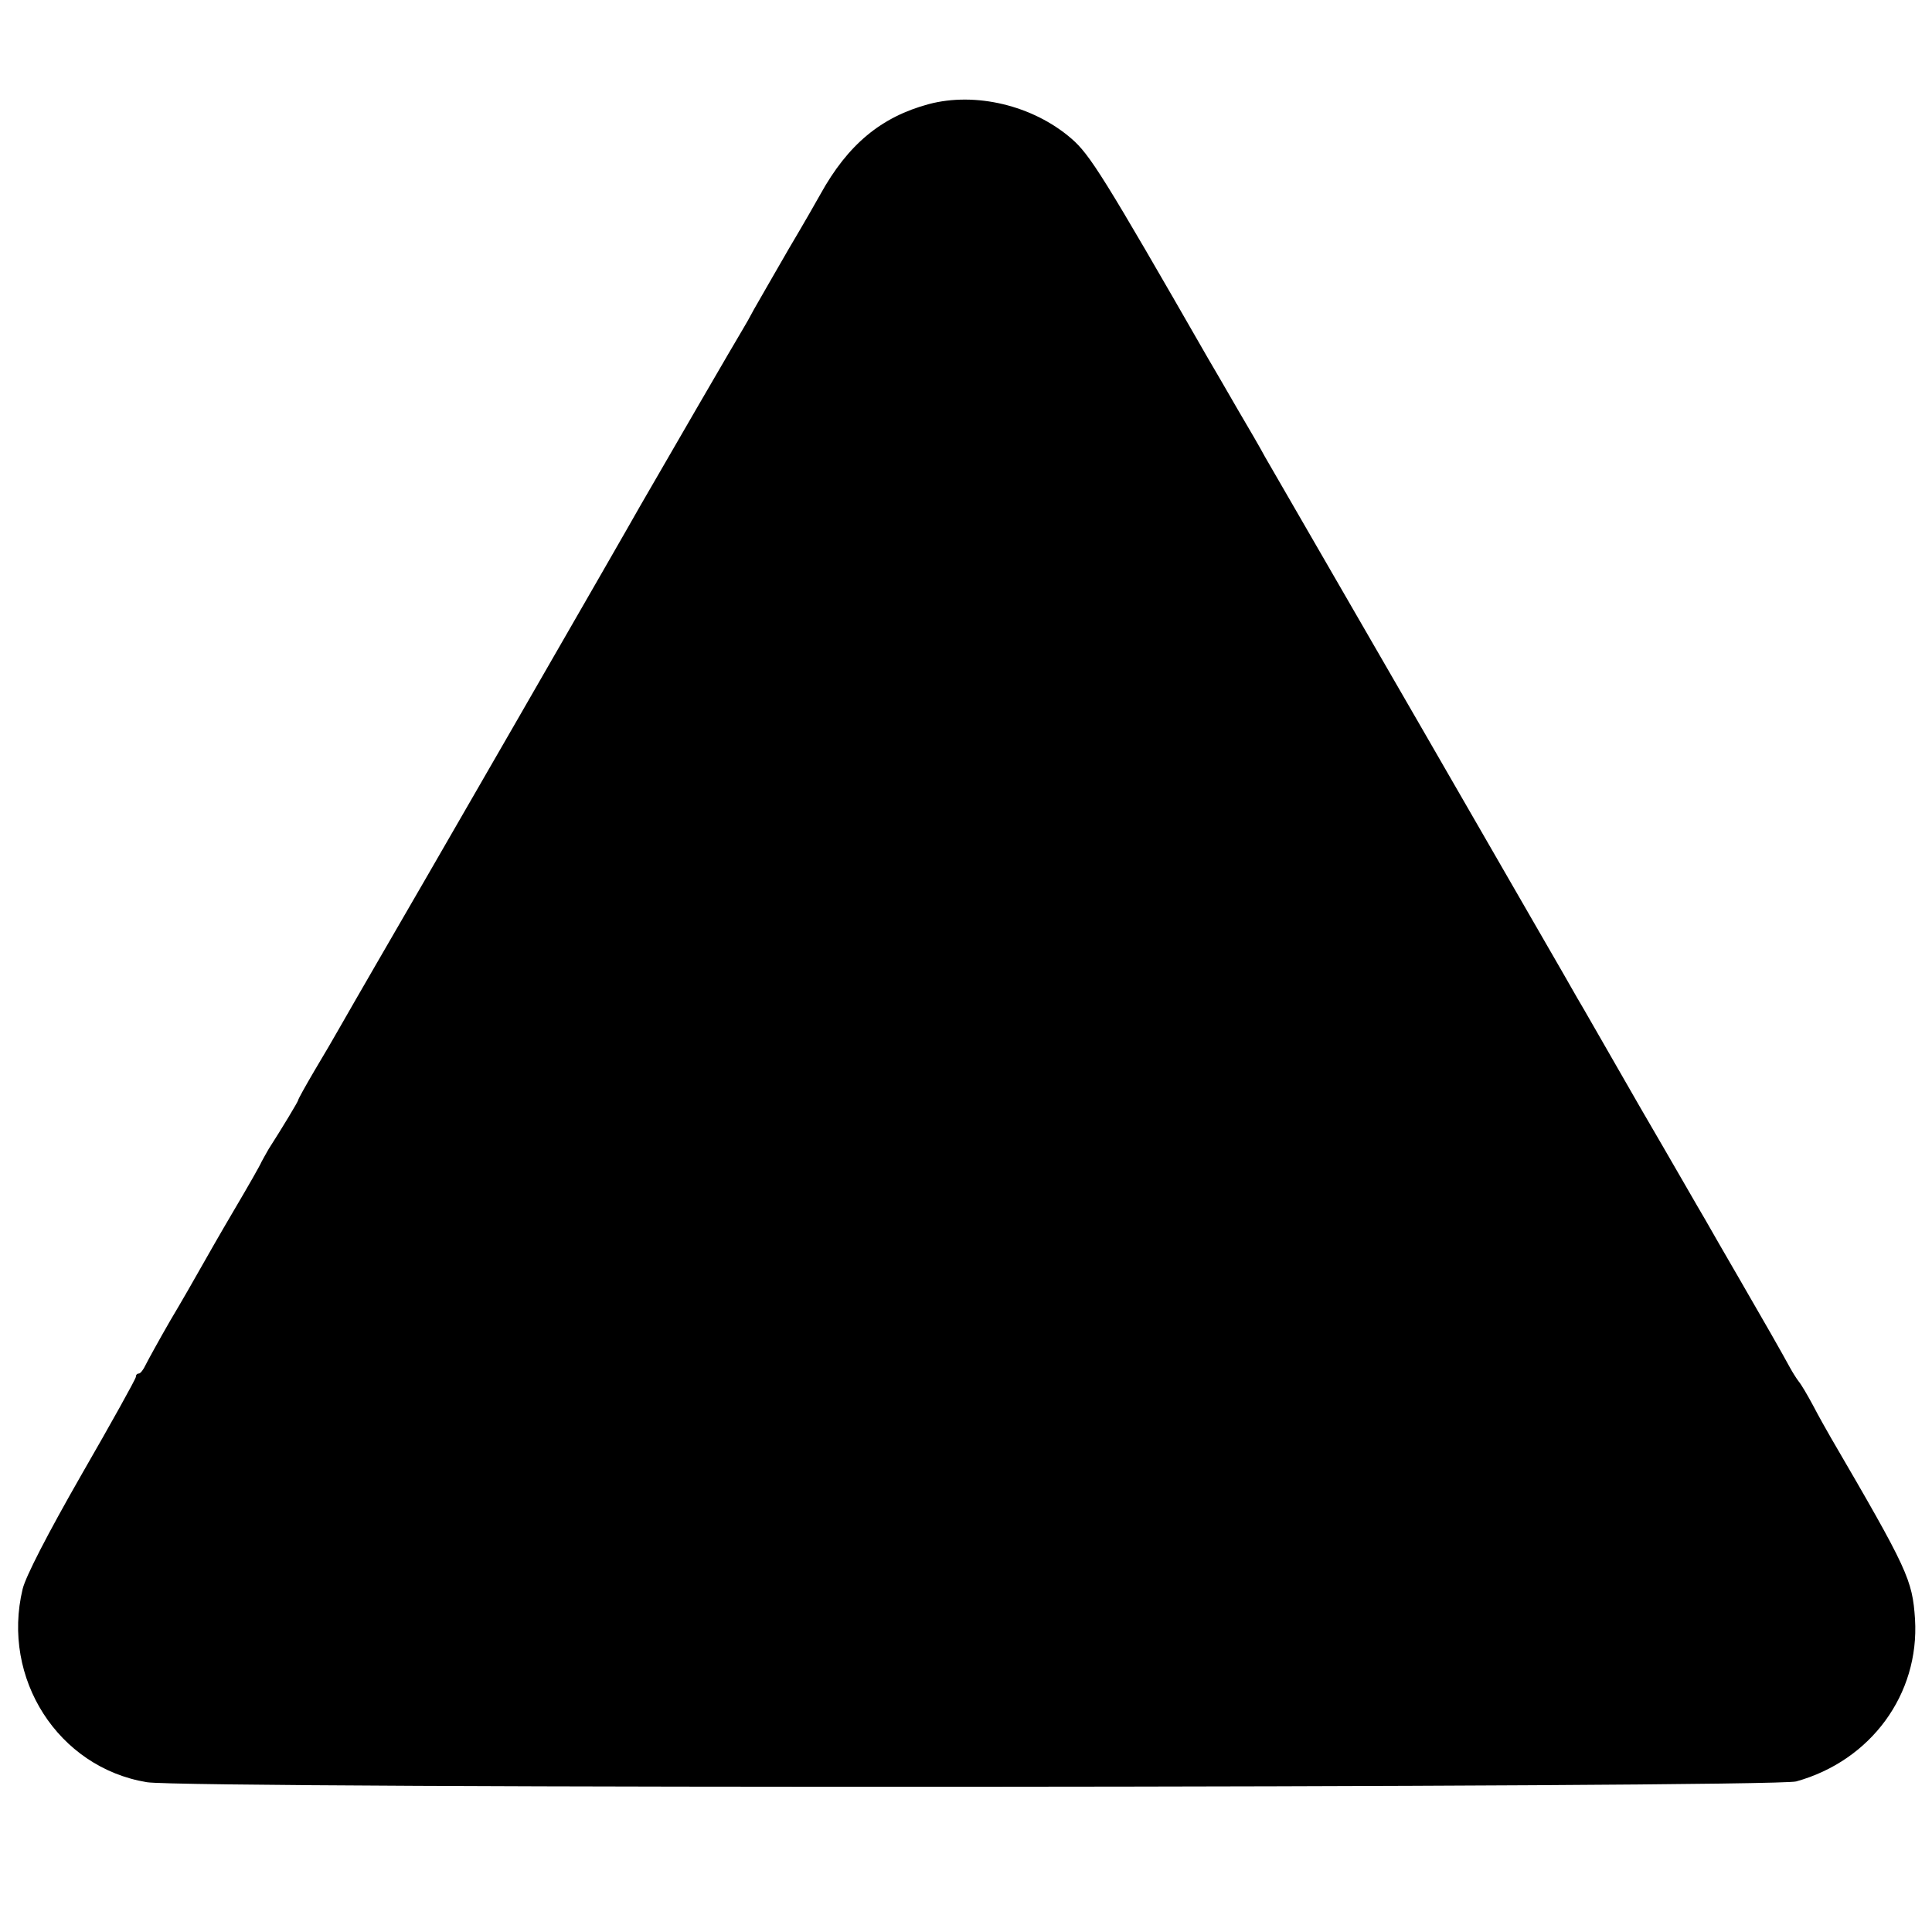
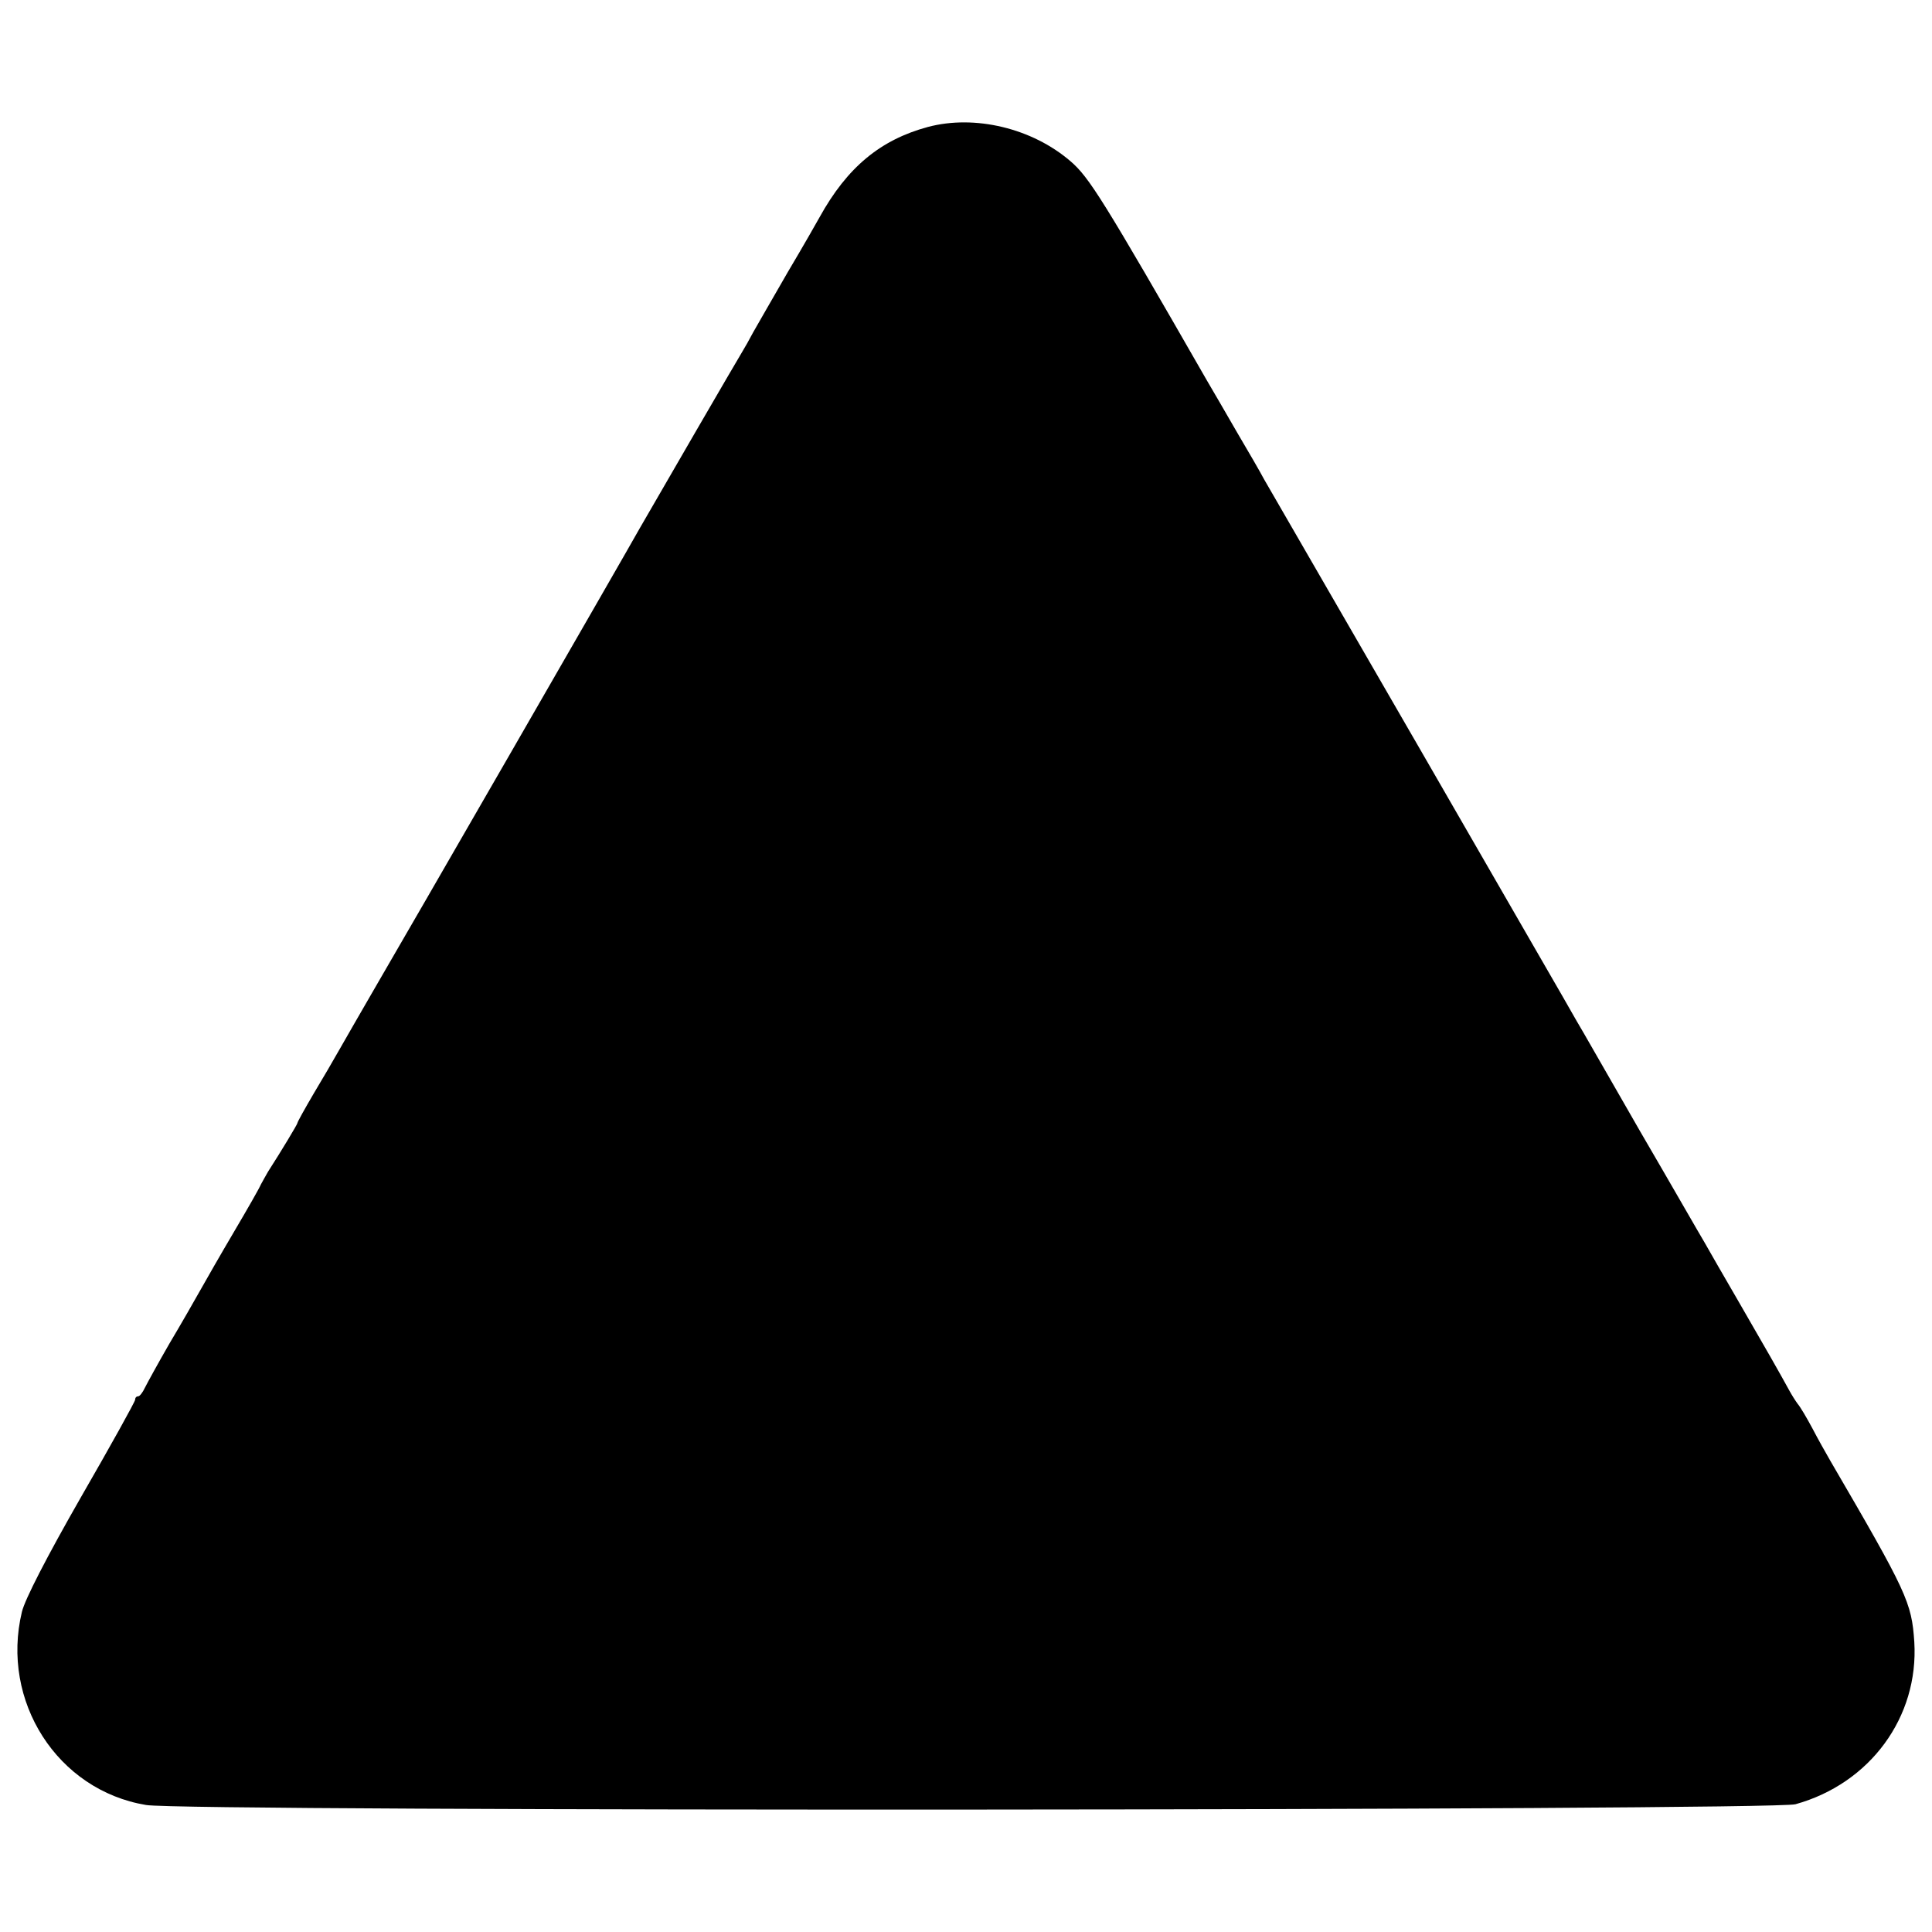
- <svg xmlns="http://www.w3.org/2000/svg" version="1" width="682.667" height="682.667" viewBox="0 0 512 512">
-   <path d="M246.1 27.6c-12.6 3.4-21.4 10.7-28.7 23.9-.6 1.1-4.3 7.6-8.4 14.5-4 6.9-8.1 14.1-9.2 16-1 1.9-2.3 4.2-2.8 5-.9 1.4-23 39.5-27.3 47-3.5 6.3-62.8 109.2-70 121.5-3.8 6.6-8.1 14-9.5 16.5-1.4 2.5-4.5 7.8-6.9 11.8-2.4 4.1-4.3 7.5-4.3 7.8 0 .3-4.2 7.3-7.8 12.9-.6 1.1-1.5 2.6-1.9 3.4-.3.8-3.5 6.4-7.1 12.5-3.6 6.1-7.6 13.1-9 15.6-1.4 2.5-5 8.8-8.1 14-3 5.2-5.9 10.5-6.5 11.7-.6 1.3-1.4 2.3-1.8 2.3-.5 0-.8.4-.8.9s-6.5 12.2-14.4 25.9c-9.1 15.9-14.8 27-15.6 30.3-5.7 23.7 9.4 47.3 32.9 51.2 10.2 1.8 430.8 1.5 437.1-.2 19.8-5.5 32.7-23.1 31.5-43-.7-10.5-1.9-13.1-22.3-48.1-1.1-1.9-3.3-5.8-4.7-8.5-1.5-2.8-3.2-5.7-3.9-6.5-.6-.8-1.6-2.4-2.2-3.5-2.4-4.4-6.5-11.6-13.4-23.5-4-6.9-8.1-14-9.1-15.8-1.1-1.8-8.7-15.1-17.1-29.5-8.3-14.4-15.8-27.6-16.8-29.2-.9-1.7-19.5-33.8-41.2-71.5-21.8-37.7-40.5-70.1-41.6-72-1-1.9-4.3-7.6-7.2-12.5-2.9-5-6.4-11.1-7.9-13.6-27.6-48.1-31.3-54-36.2-58.2-10.2-8.8-25.4-12.4-37.8-9.1z" />
+ <svg xmlns="http://www.w3.org/2000/svg" viewBox="0 0 512 512">
+   <path d="M245.91 33.644c-12.6 3.4-21.4 10.7-28.7 23.9-.6 1.1-4.3 7.6-8.4 14.5-4 6.9-8.1 14.1-9.2 16-1 1.9-2.3 4.2-2.8 5-.9 1.4-23 39.5-27.3 47-3.5 6.3-62.8 109.2-70 121.5-3.8 6.6-8.1 14-9.5 16.5s-4.5 7.8-6.9 11.8c-2.4 4.1-4.3 7.5-4.3 7.8s-4.2 7.3-7.8 12.9c-.6 1.1-1.5 2.6-1.9 3.4-.3.8-3.5 6.4-7.1 12.5s-7.6 13.1-9 15.6-5 8.8-8.1 14c-3 5.2-5.9 10.5-6.5 11.7-.6 1.3-1.4 2.3-1.8 2.3-.5 0-.8.4-.8.9s-6.5 12.2-14.4 25.9c-9.1 15.9-14.8 27-15.6 30.3-5.7 23.7 9.4 47.3 32.9 51.2 10.2 1.8 430.8 1.5 437.1-.2 19.8-5.5 32.7-23.1 31.5-43-.7-10.5-1.9-13.1-22.3-48.1-1.1-1.9-3.3-5.8-4.7-8.5-1.5-2.8-3.2-5.7-3.9-6.5-.6-.8-1.6-2.4-2.2-3.5-2.4-4.4-6.5-11.6-13.4-23.5-4-6.9-8.1-14-9.1-15.8-1.1-1.8-8.7-15.1-17.1-29.5-8.3-14.4-15.8-27.6-16.8-29.2-.9-1.7-19.5-33.8-41.2-71.5-21.8-37.7-40.5-70.1-41.6-72-1-1.9-4.3-7.6-7.2-12.5-2.9-5-6.4-11.1-7.9-13.6-27.6-48.1-31.3-54-36.2-58.2-10.2-8.8-25.4-12.4-37.8-9.1z" />
</svg>
